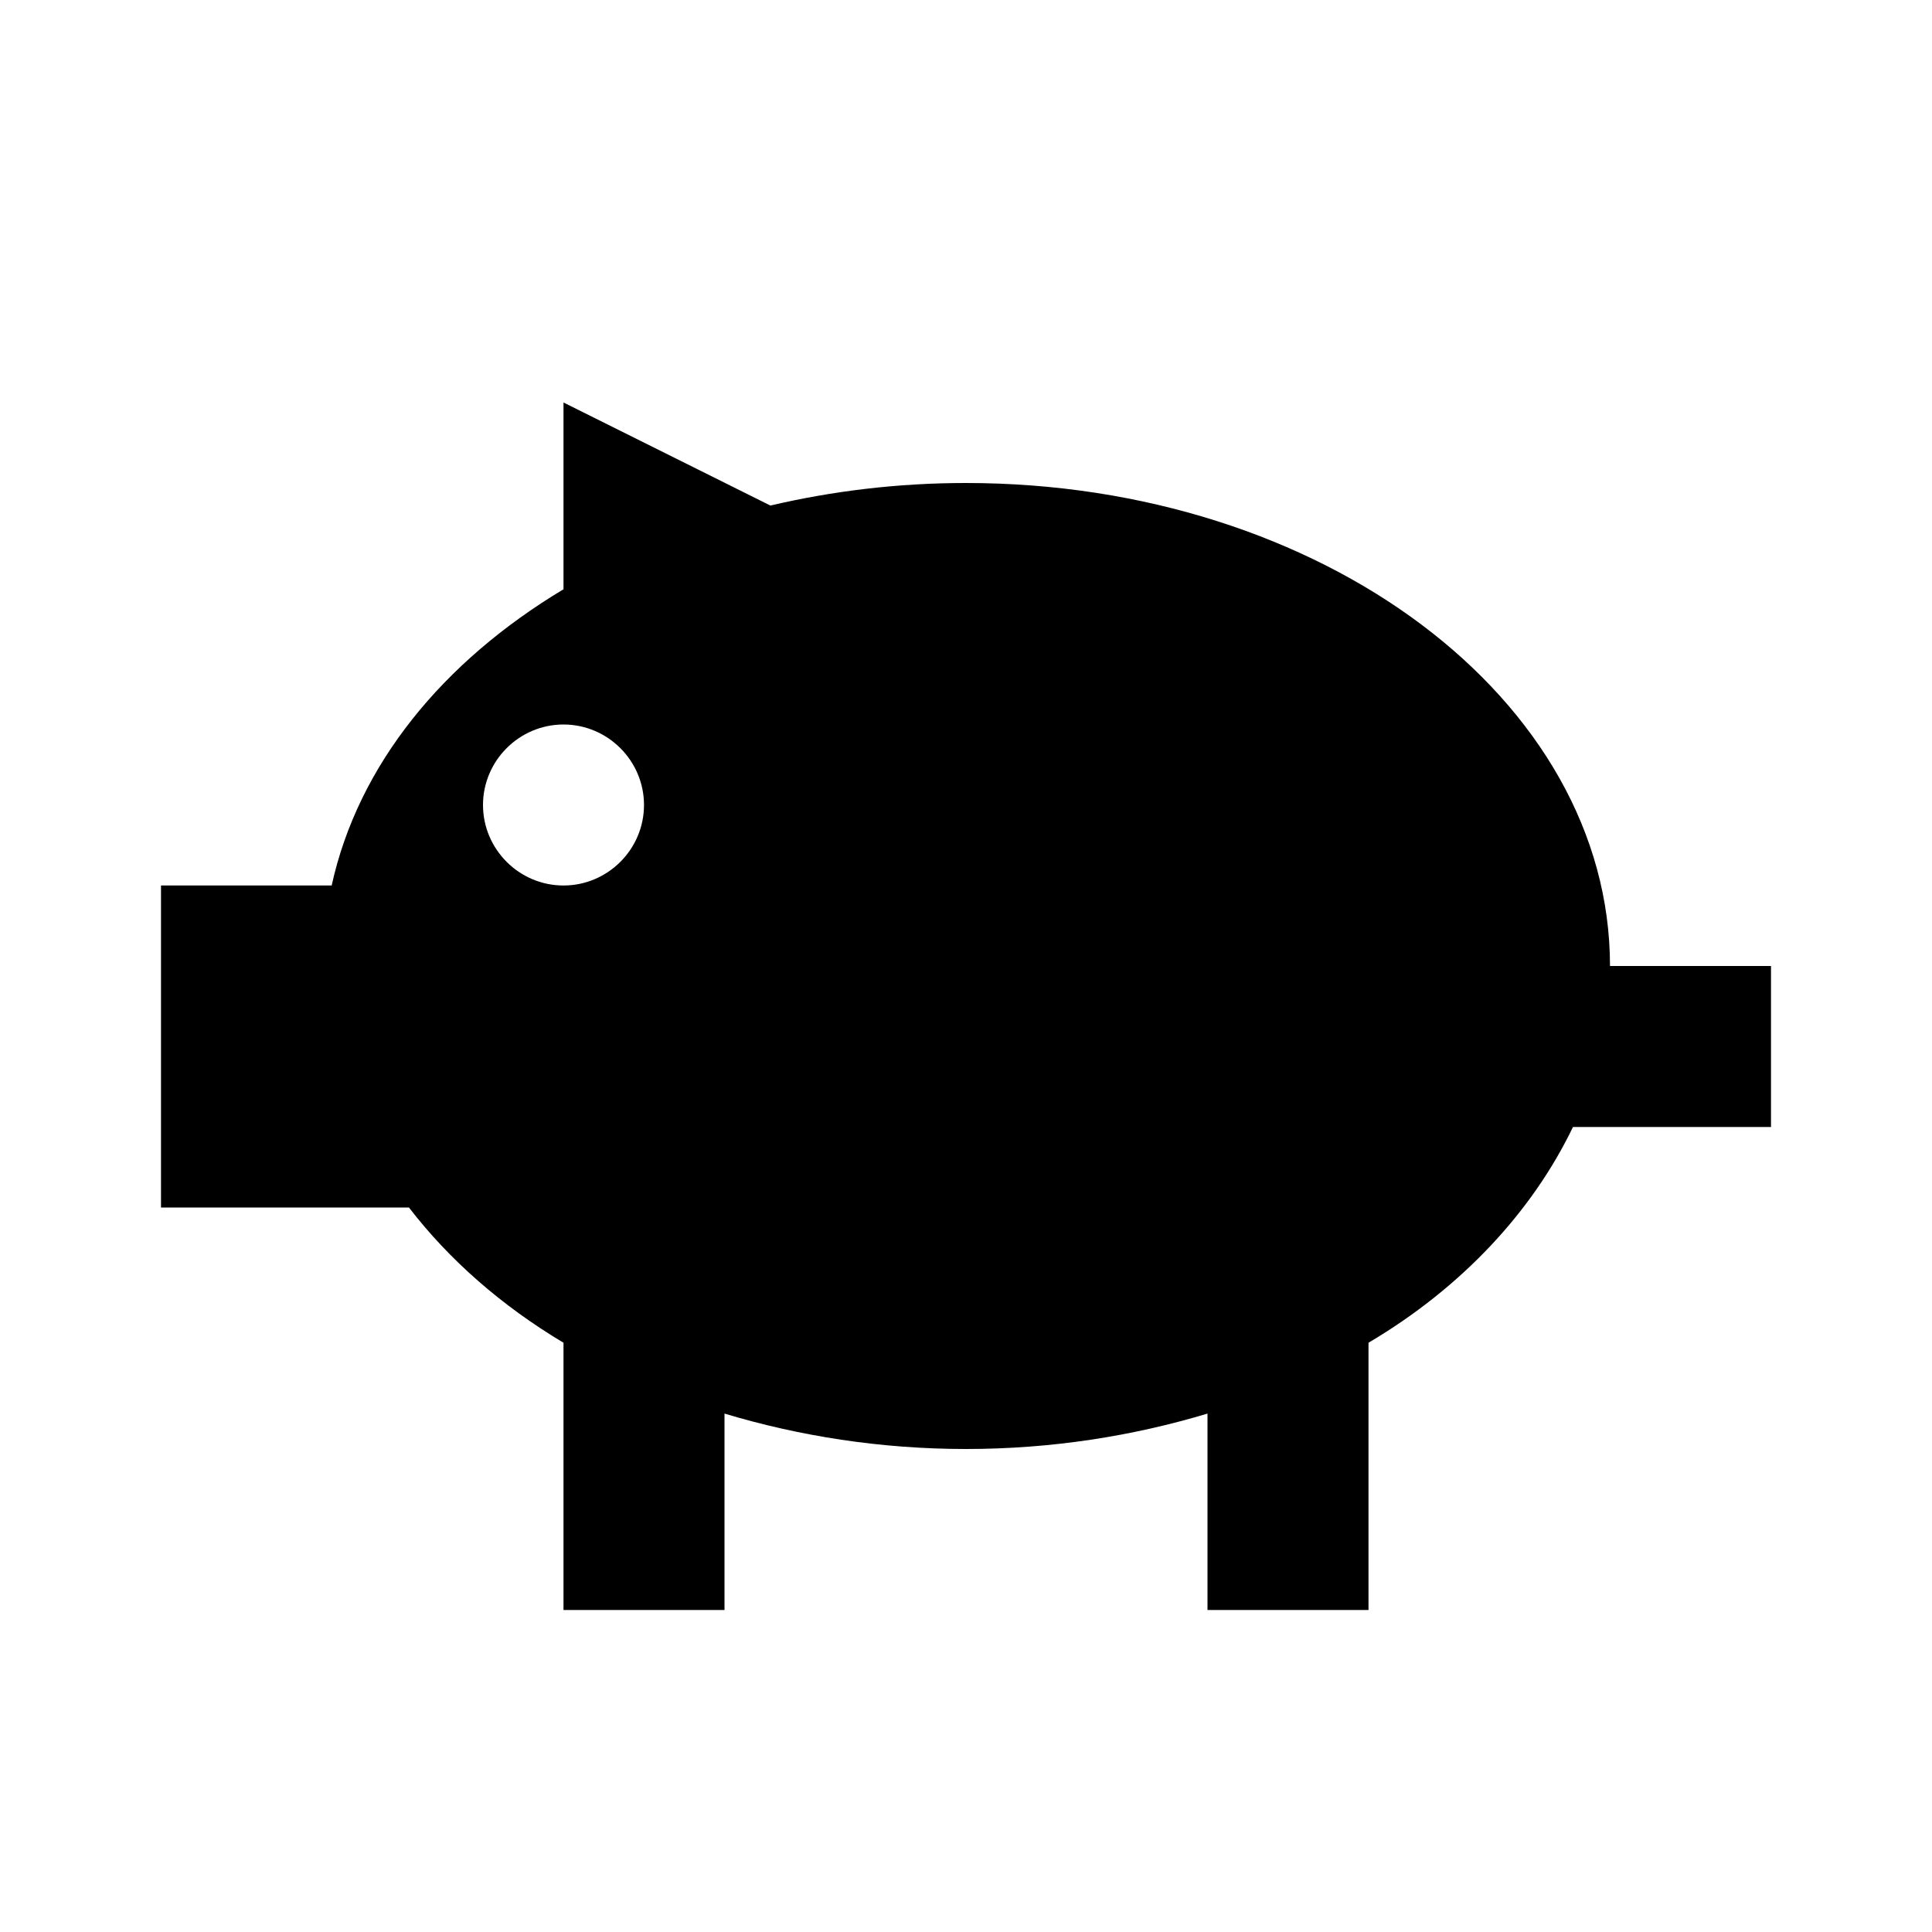
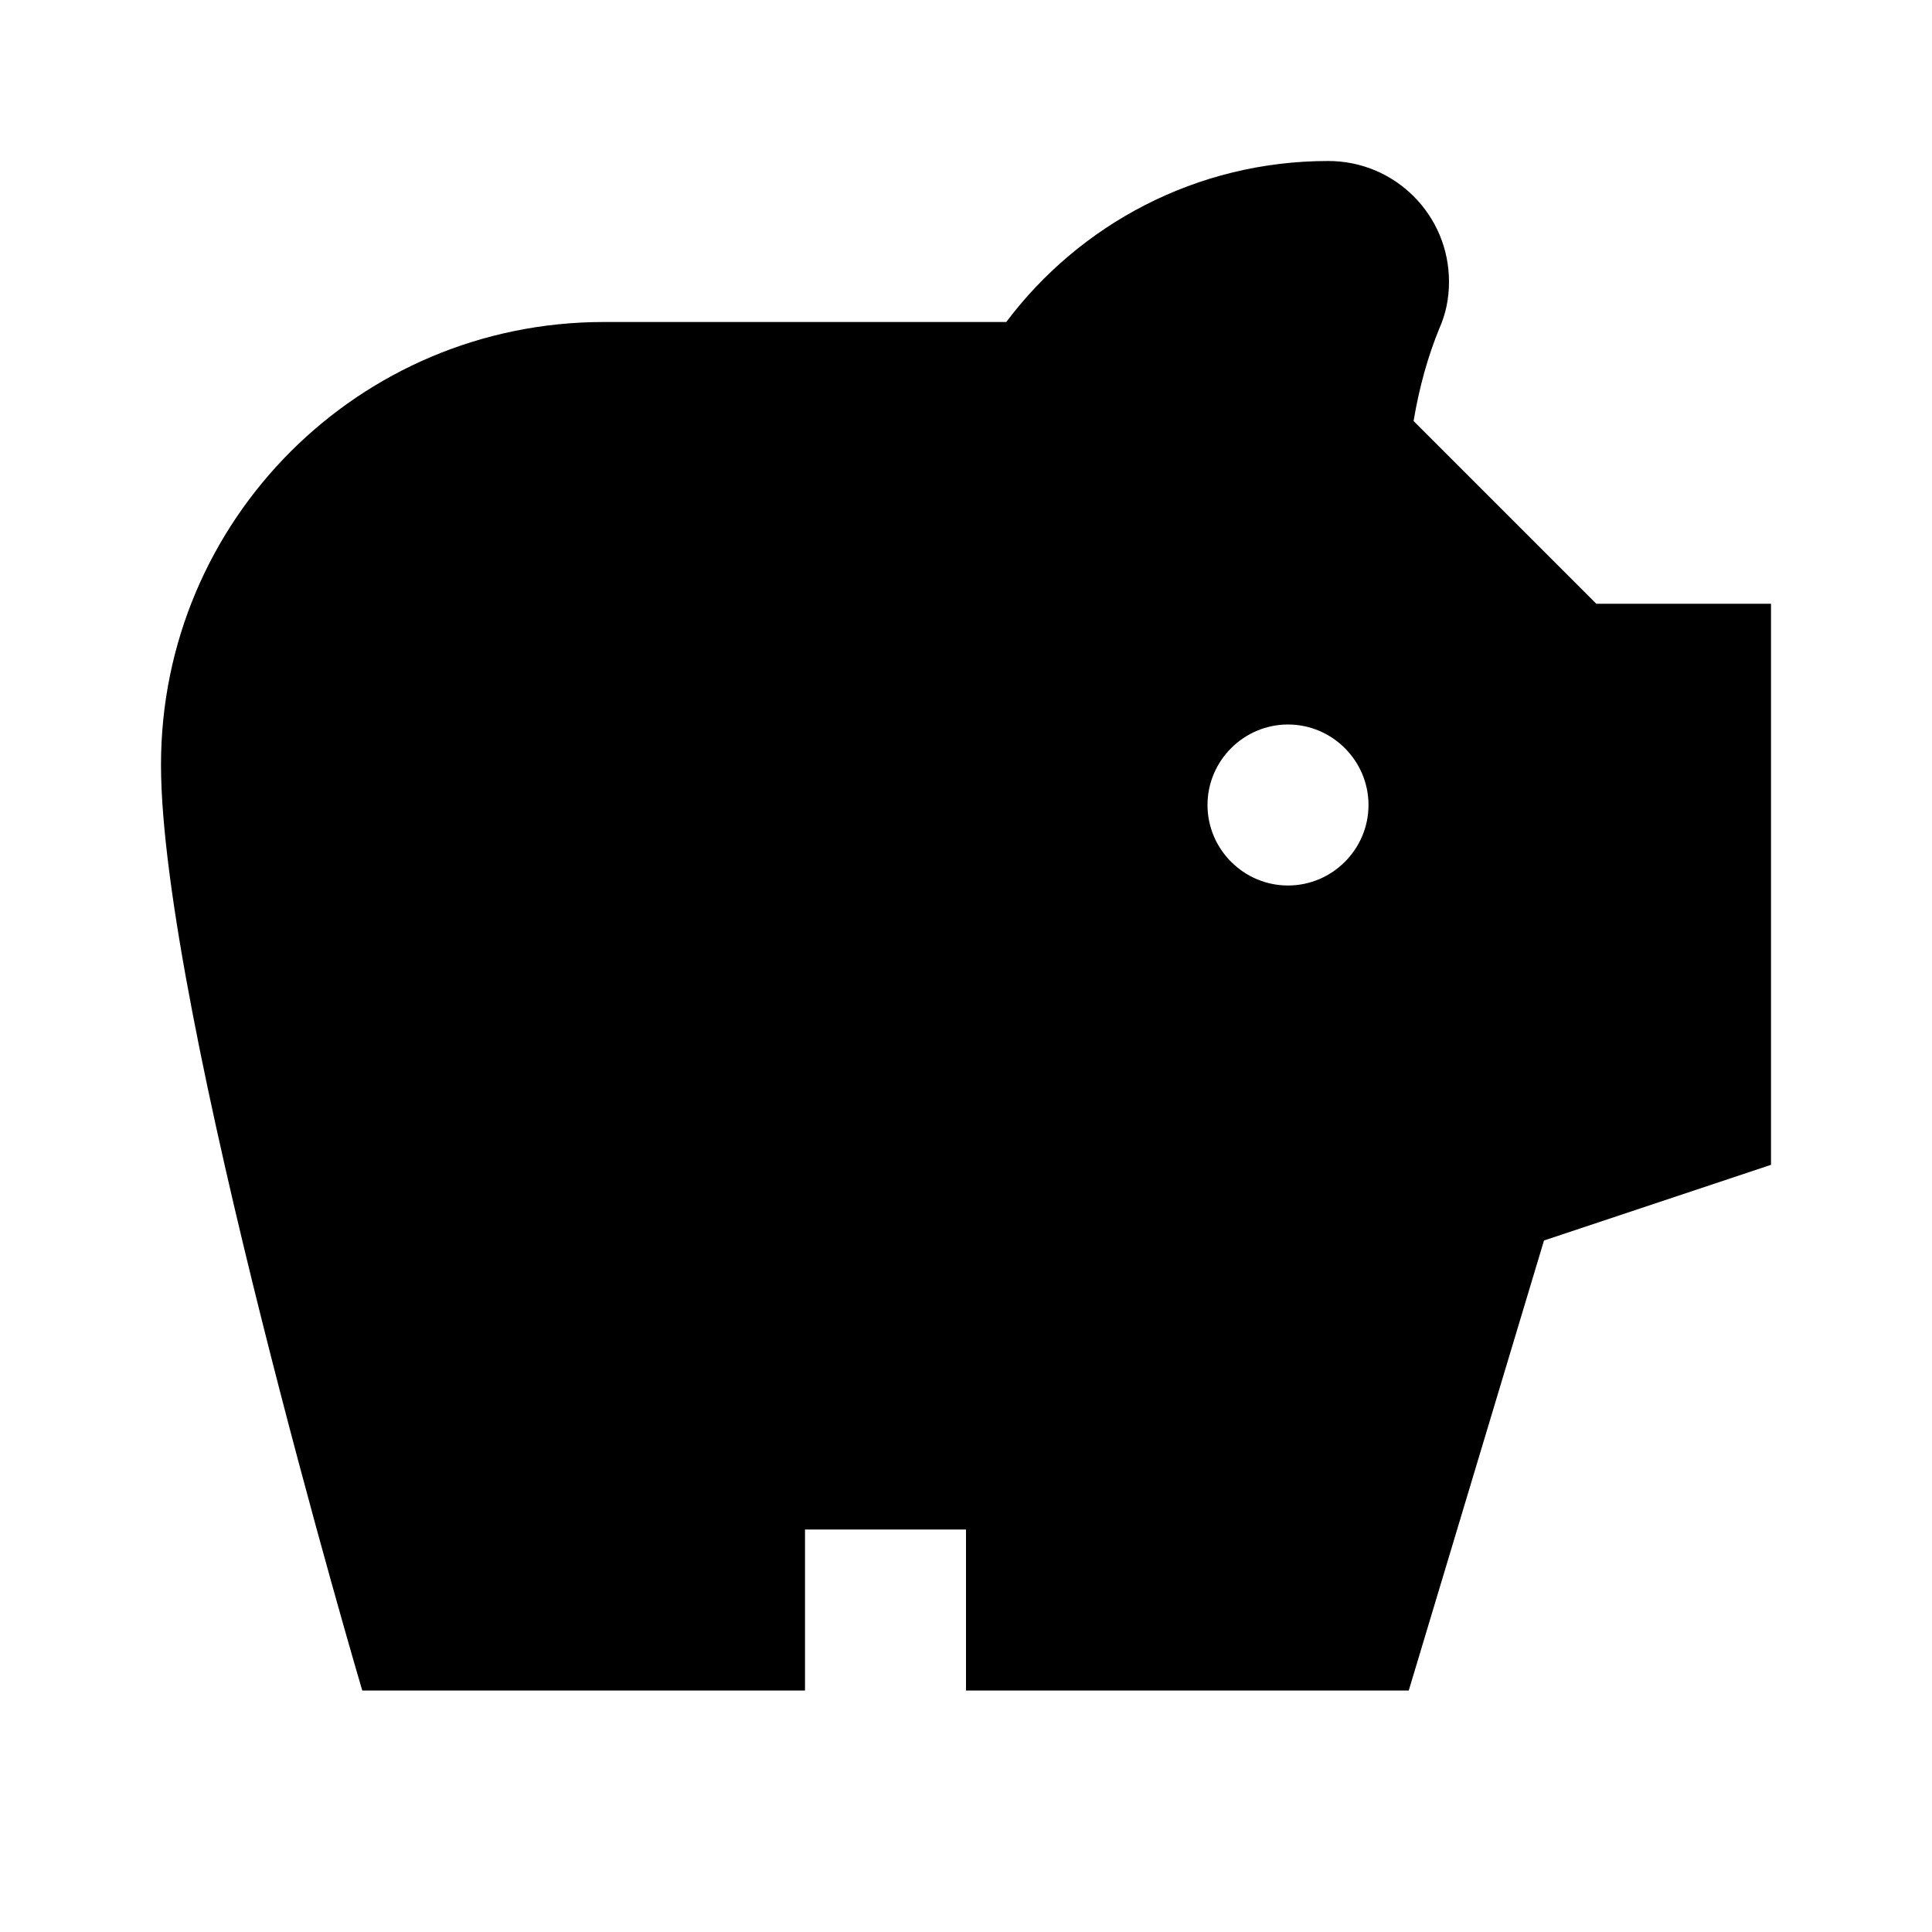
<svg xmlns="http://www.w3.org/2000/svg" version="1.1" id="mdi-pig-variant" width="24" height="24" viewBox="0 0 24 24">
-   <path d="M20 12C20 8.69 16.42 6 12 6C11.15 6 10.34 6.1 9.57 6.28L7 5V7.32C5.5 8.22 4.45 9.5 4.12 11H2V15H5.08C5.58 15.65 6.23 16.22 7 16.68V20H9V17.56C9.93 17.84 10.94 18 12 18S14.07 17.84 15 17.56V20H17V16.68C18.15 16 19.03 15.06 19.54 14H22V12H20M7 11C6.45 11 6 10.55 6 10S6.45 9 7 9 8 9.45 8 10 7.55 11 7 11Z" />
+   <path d="M19.83 7.5L17.56 5.23C17.63 4.81 17.74 4.42 17.88 4.08C17.96 3.9 18 3.71 18 3.5C18 2.67 17.33 2 16.5 2C14.86 2 13.41 2.79 12.5 4H7.5C4.46 4 2 6.46 2 9.5S4.5 21 4.5 21H10V19H12V21H17.5L19.18 15.41L22 14.47V7.5H19.83M16 11C15.45 11 15 10.55 15 10S15.45 9 16 9C16.55 9 17 9.45 17 10S16.55 11 16 11Z" />
</svg>
